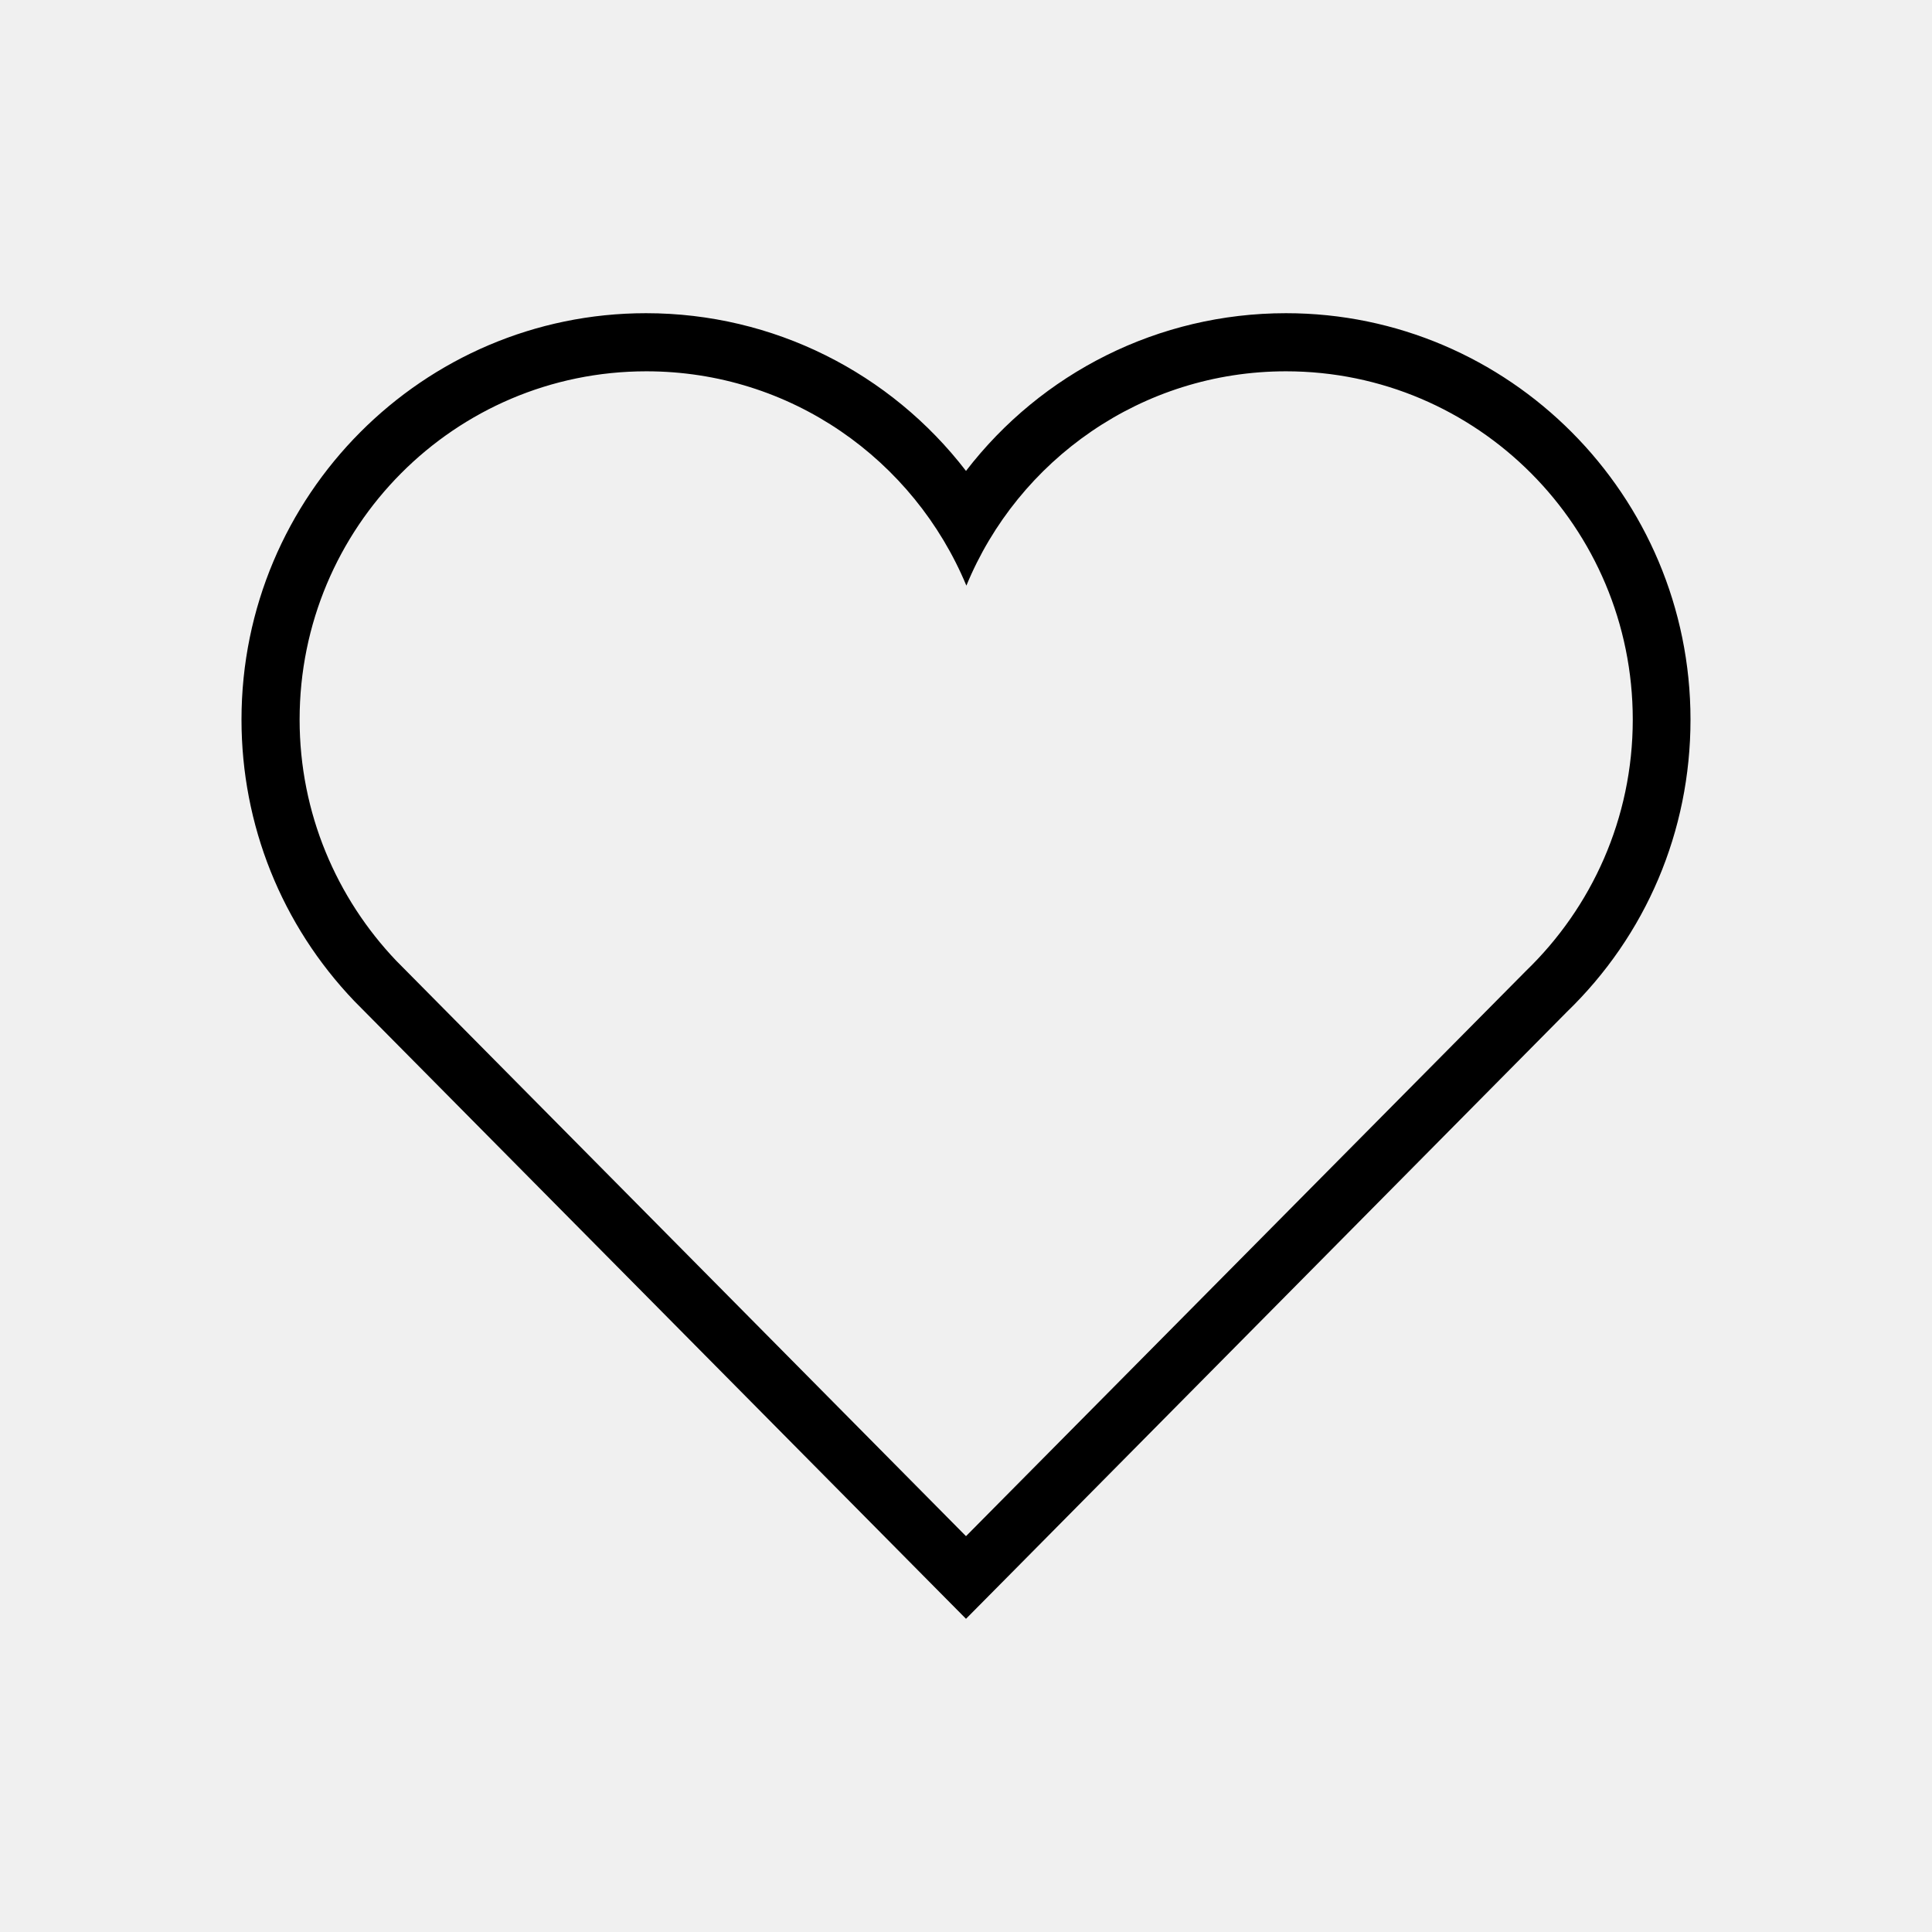
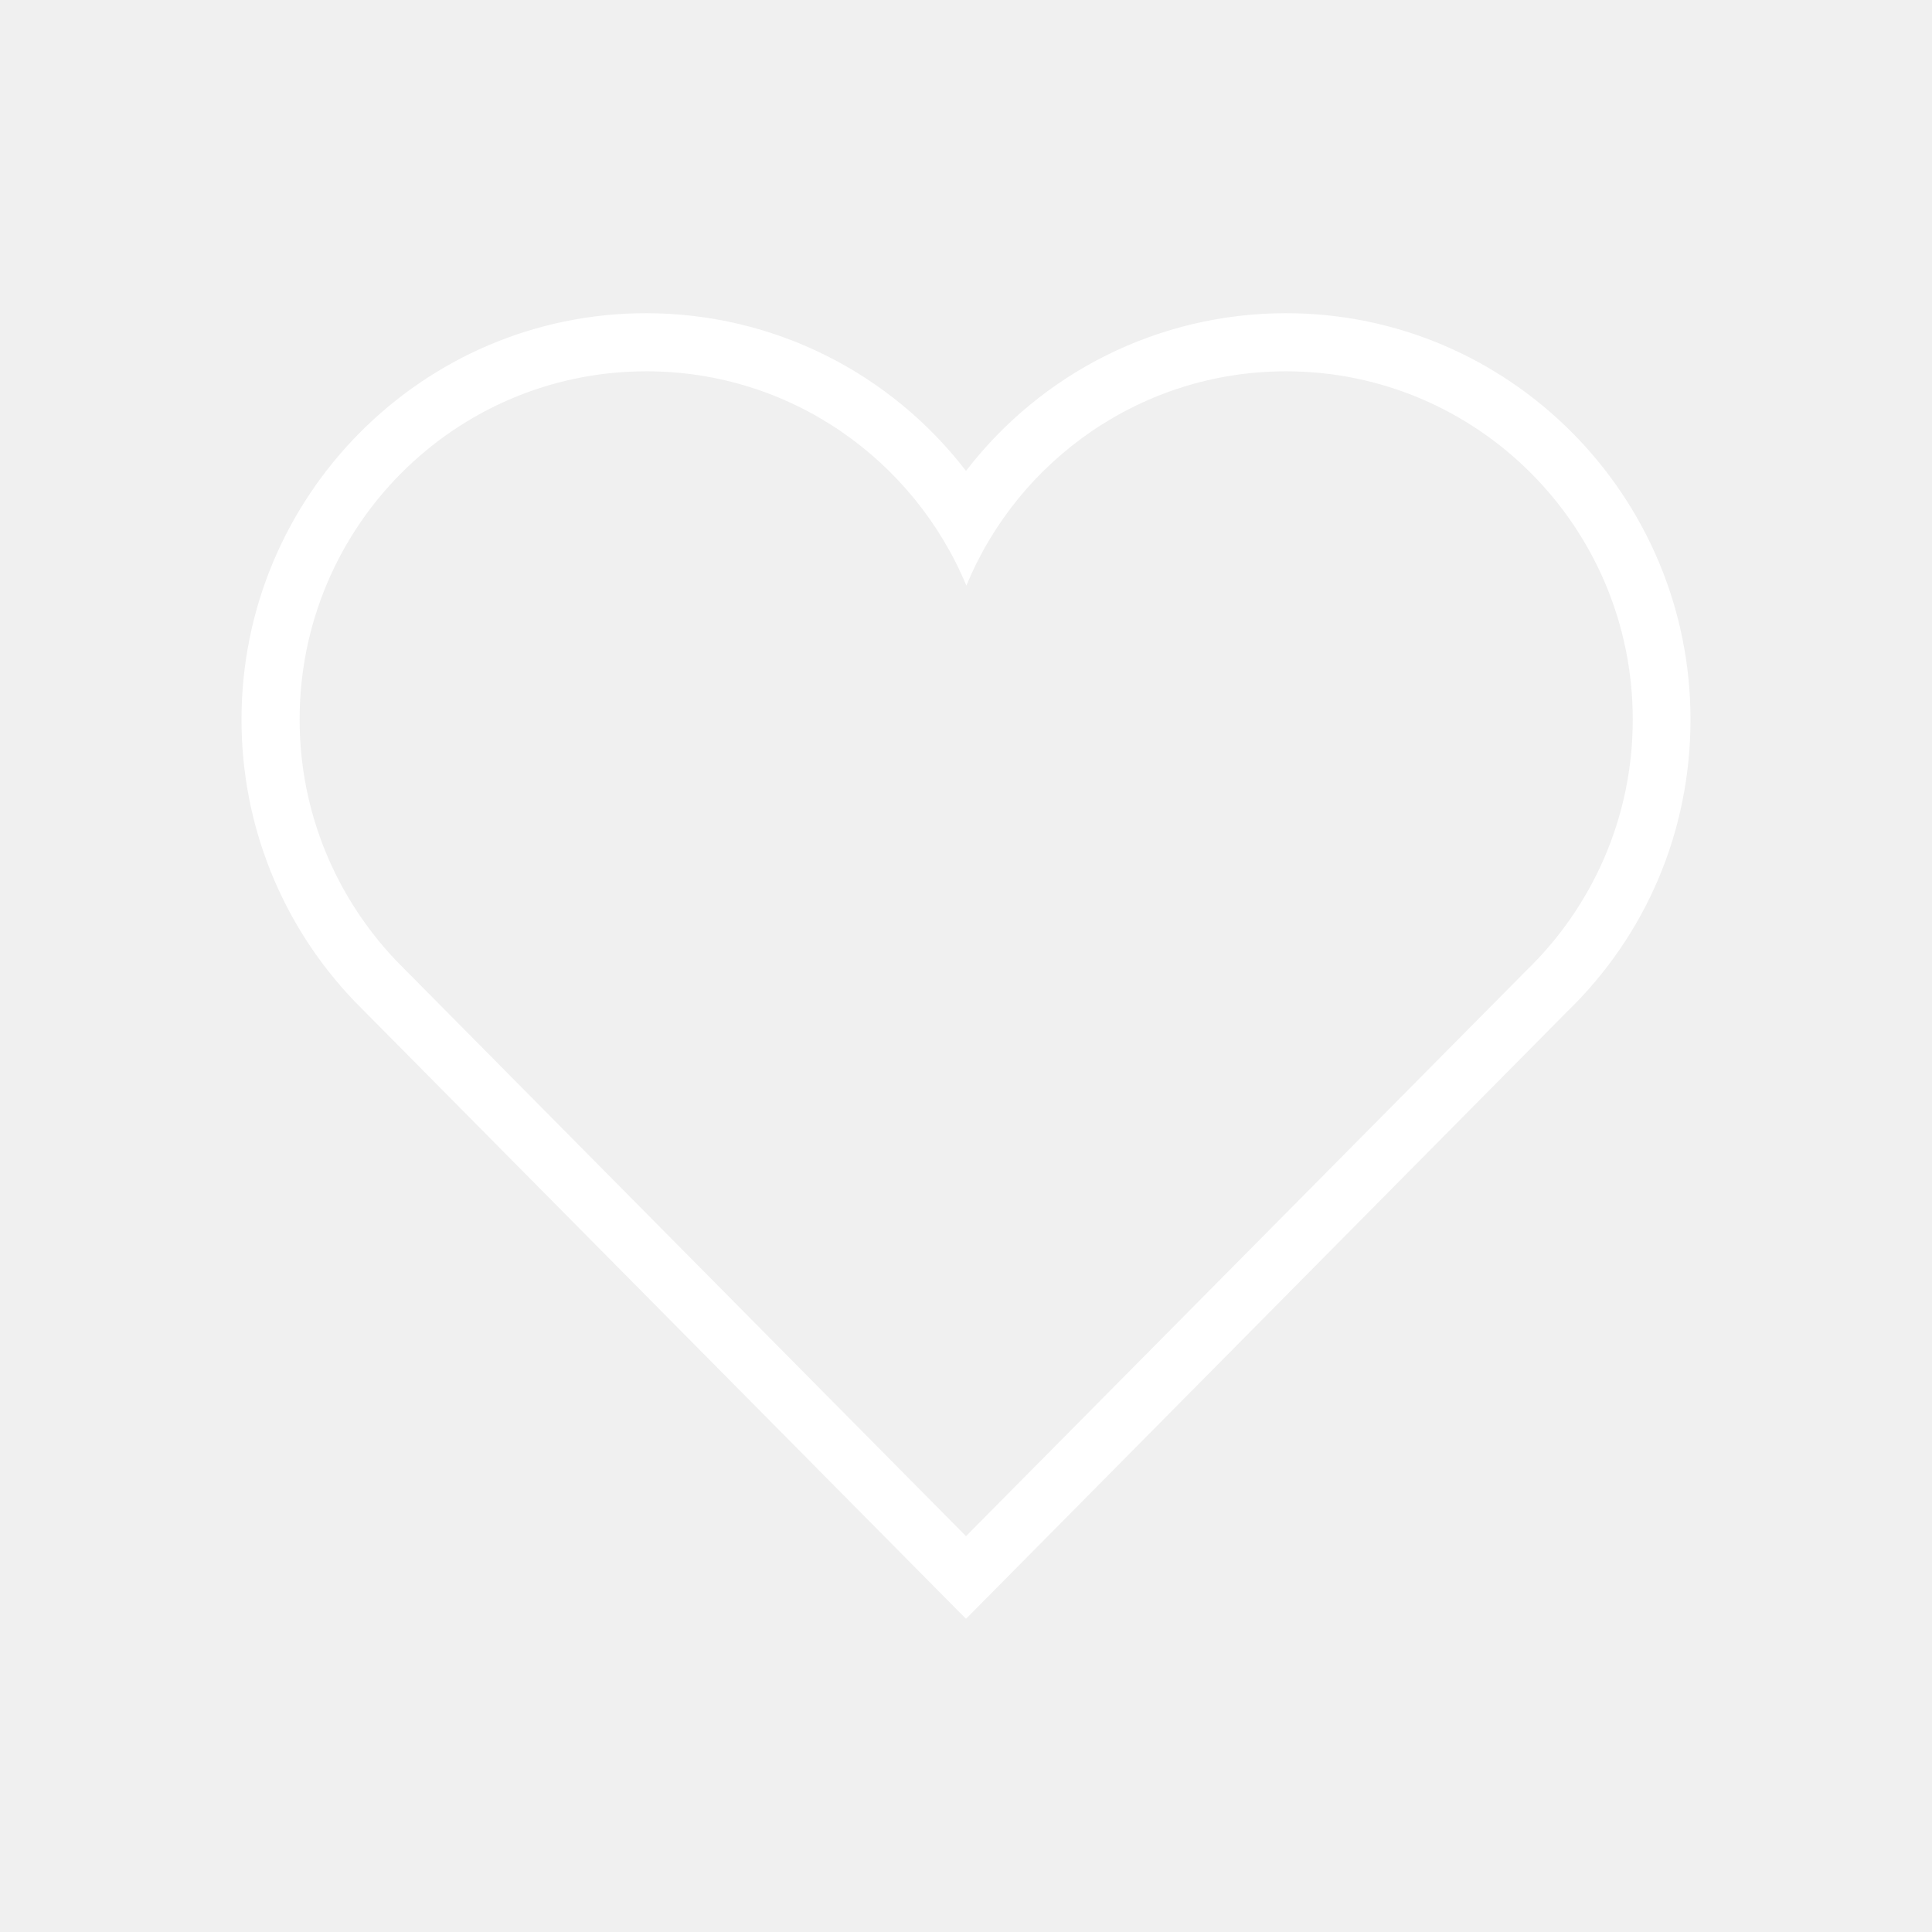
- <svg xmlns="http://www.w3.org/2000/svg" height="512px" id="Layer_1" style="enable-background:new 0 0 512 512;" version="1.1" viewBox="0 0 512 512" width="512px" xml:space="preserve">
+ <svg xmlns="http://www.w3.org/2000/svg" fill="#ffffff" height="512px" id="Layer_1" style="enable-background:new 0 0 512 512;" version="1.1" viewBox="0 0 512 512" width="512px" xml:space="preserve">
  <path d="M340.8,98.4c50.7,0,91.9,41.3,91.9,92.3c0,26.2-10.9,49.8-28.3,66.6L256,407.1L105,254.6c-15.8-16.6-25.6-39.1-25.6-63.9  c0-51,41.1-92.3,91.9-92.3c38.2,0,70.9,23.4,84.8,56.8C269.8,121.9,302.6,98.4,340.8,98.4 M340.8,83C307,83,276,98.8,256,124.8  c-20-26-51-41.8-84.8-41.8C112.1,83,64,131.3,64,190.7c0,27.9,10.6,54.4,29.9,74.6L245.1,418l10.9,11l10.9-11l148.3-149.8  c21-20.3,32.8-47.9,32.8-77.5C448,131.3,399.9,83,340.8,83L340.8,83z" />
</svg>
